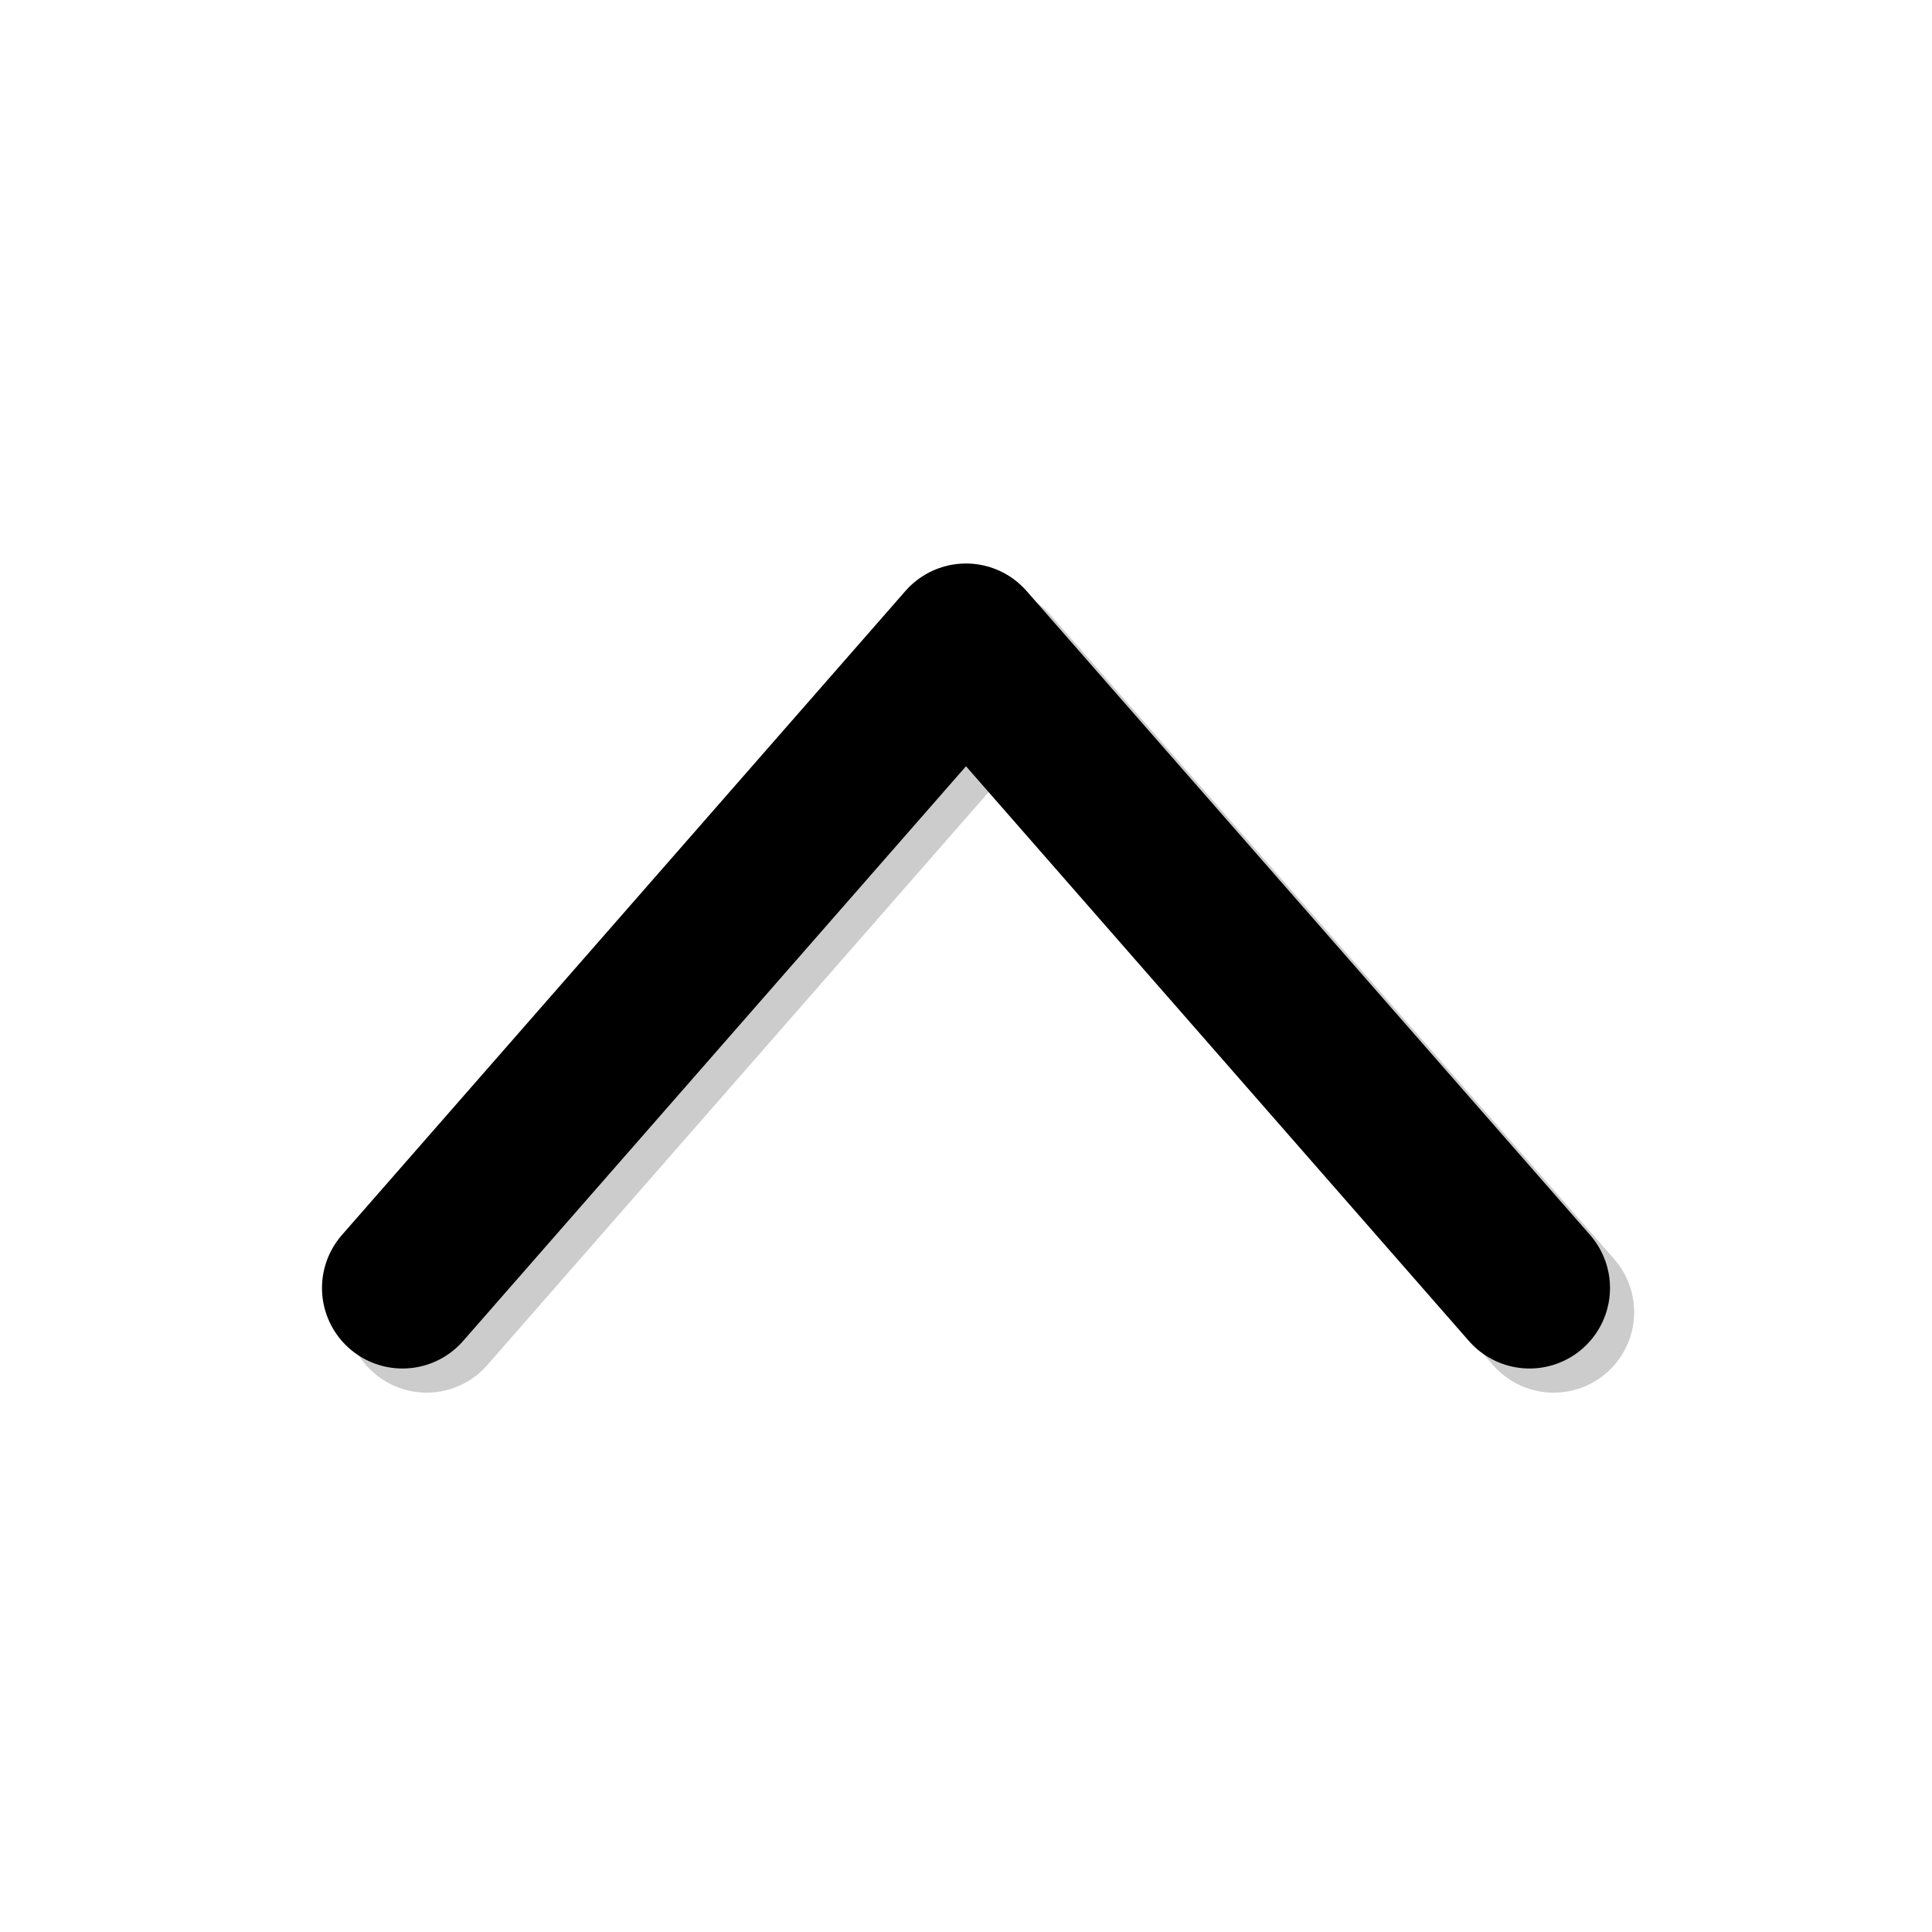
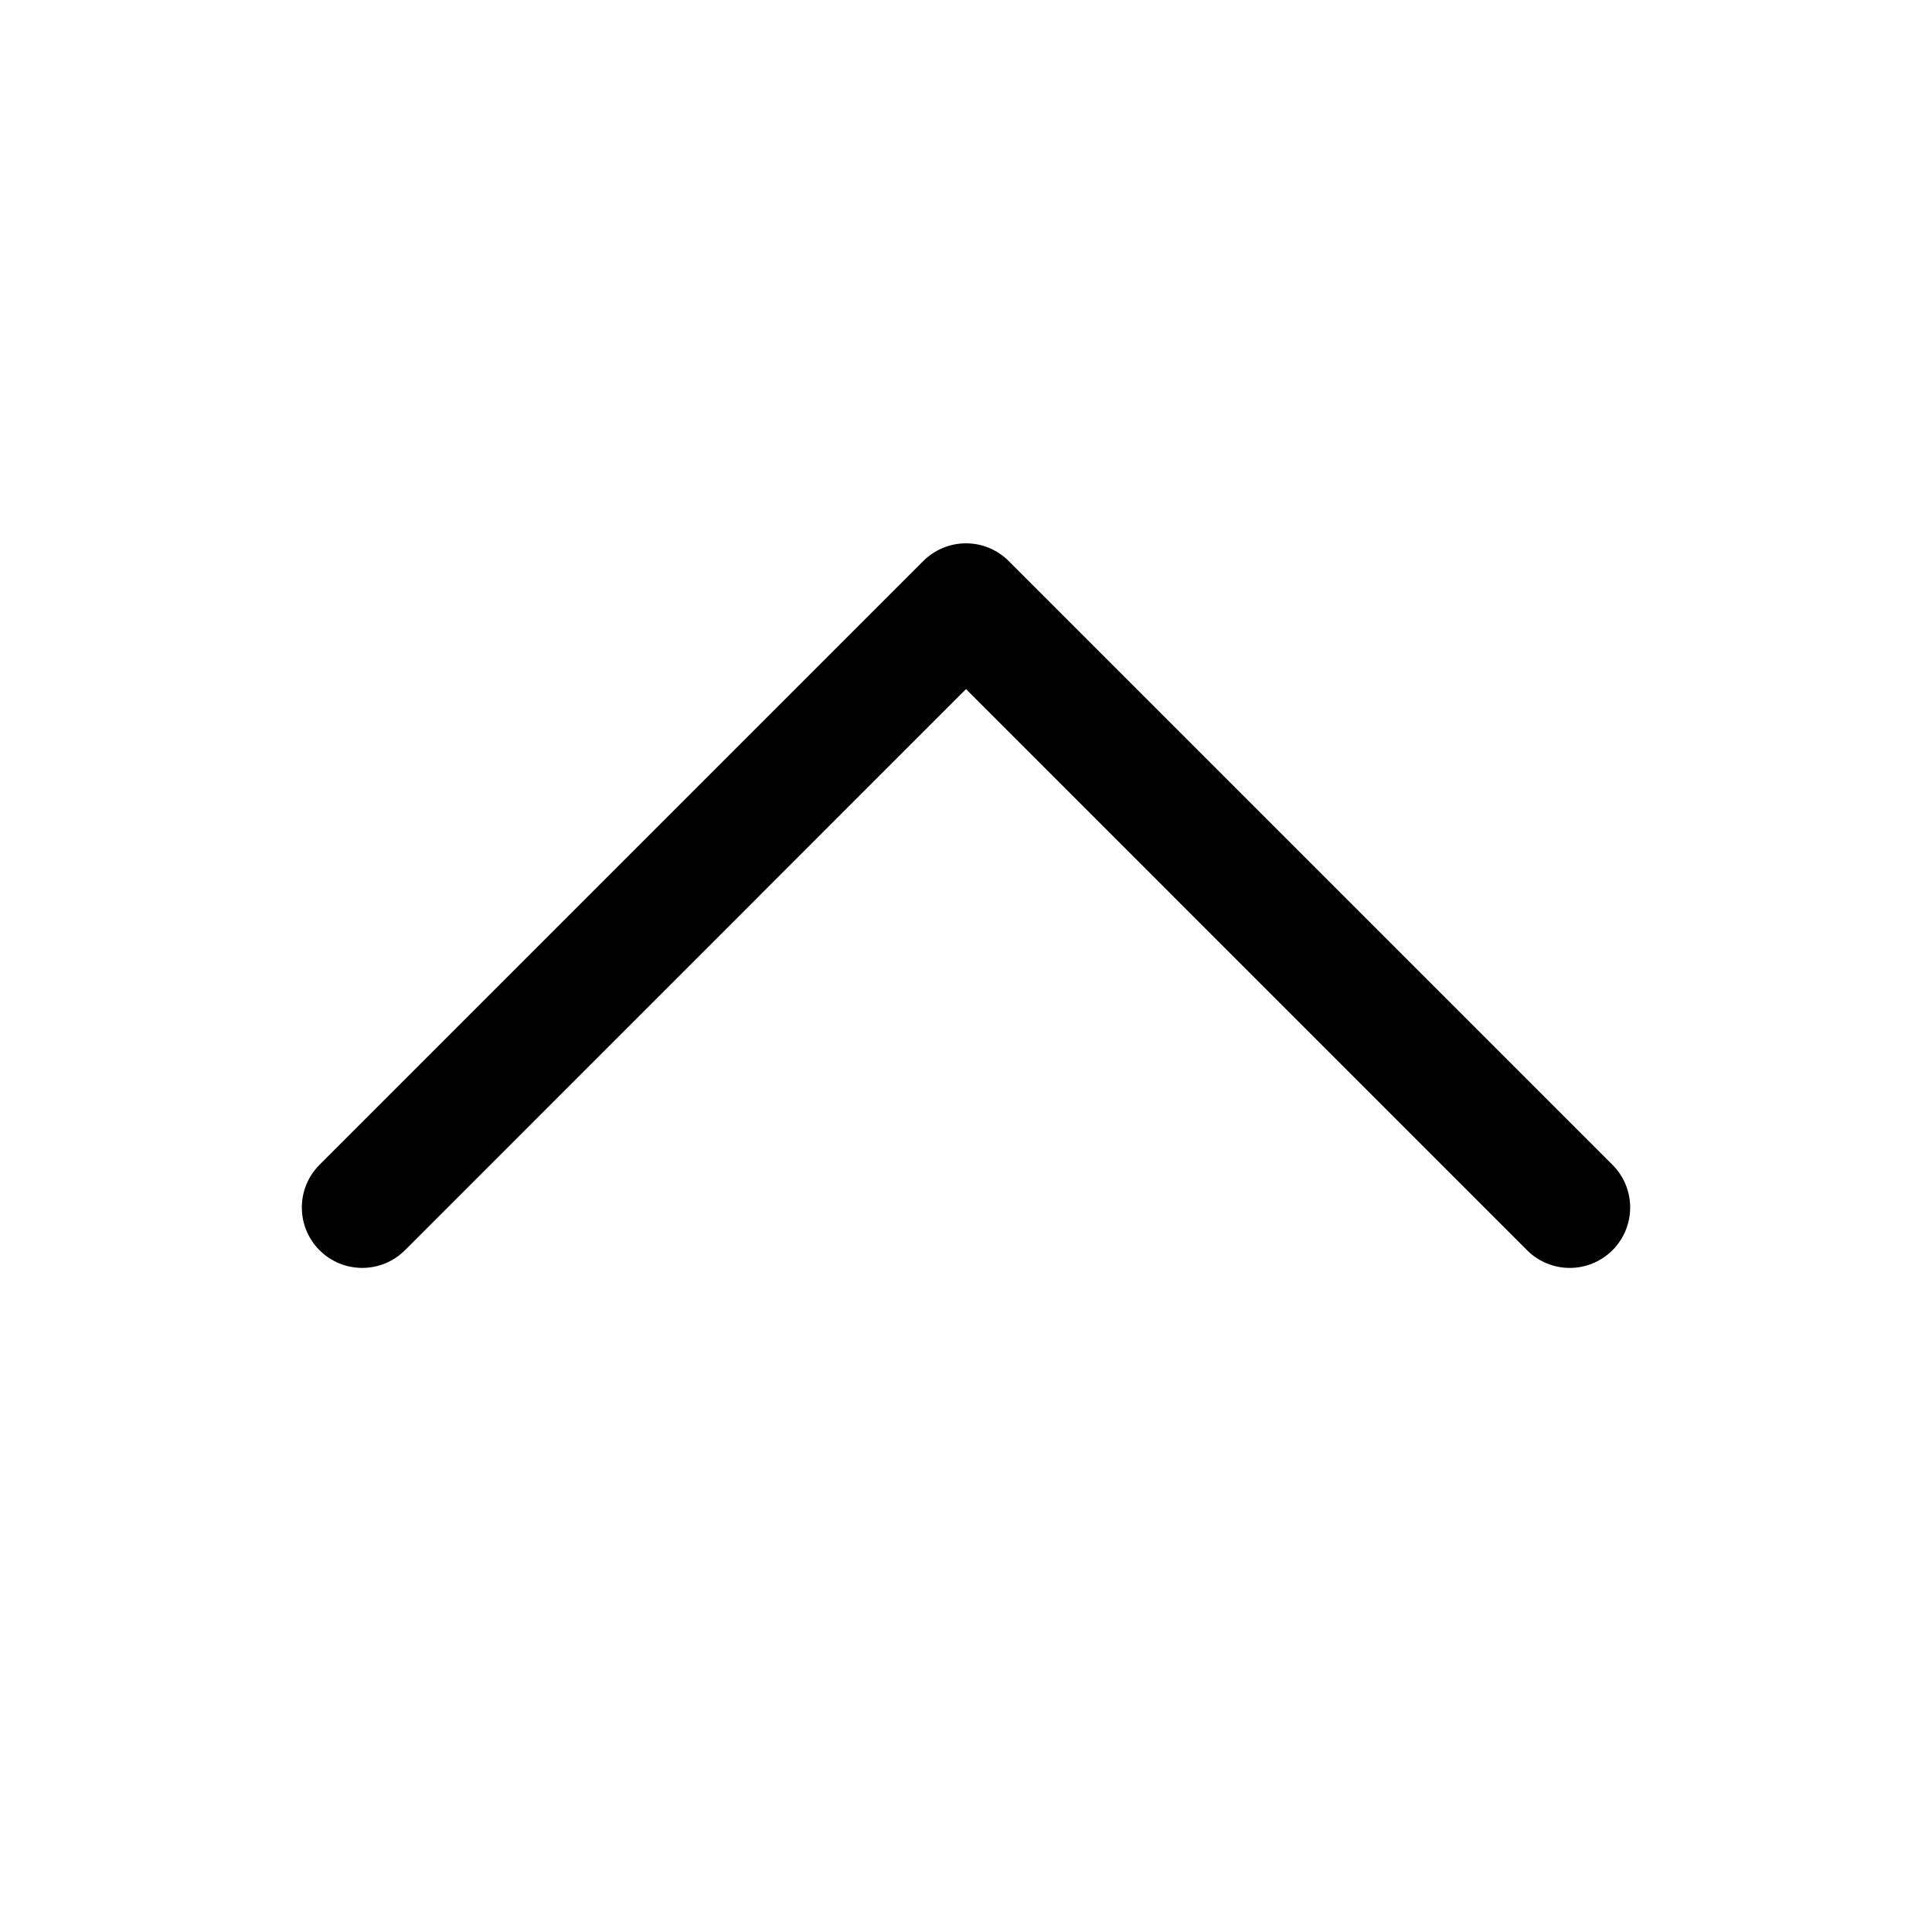
- <svg xmlns="http://www.w3.org/2000/svg" width="24" height="24" viewBox="0 0 24 24" fill="none">
-   <path d="M5 16 L12 8 L19 16" stroke="currentColor" stroke-width="2" stroke-linecap="round" stroke-linejoin="round" opacity="0.2" transform="translate(0.3, 0.3)" />
-   <path d="M5 16 L12 8 L19 16" stroke="currentColor" stroke-width="2" stroke-linecap="round" stroke-linejoin="round" />
+ <svg xmlns="http://www.w3.org/2000/svg" viewBox="0 0 256 256" fill="none">
+   <path fill="currentColor" d="M213.66,165.66a8,8,0,0,1-11.32,0L128,91.31,53.66,165.66a8,8,0,0,1-11.32-11.32l80-80a8,8,0,0,1,11.32,0l80,80A8,8,0,0,1,213.66,165.66Z" />
</svg>
